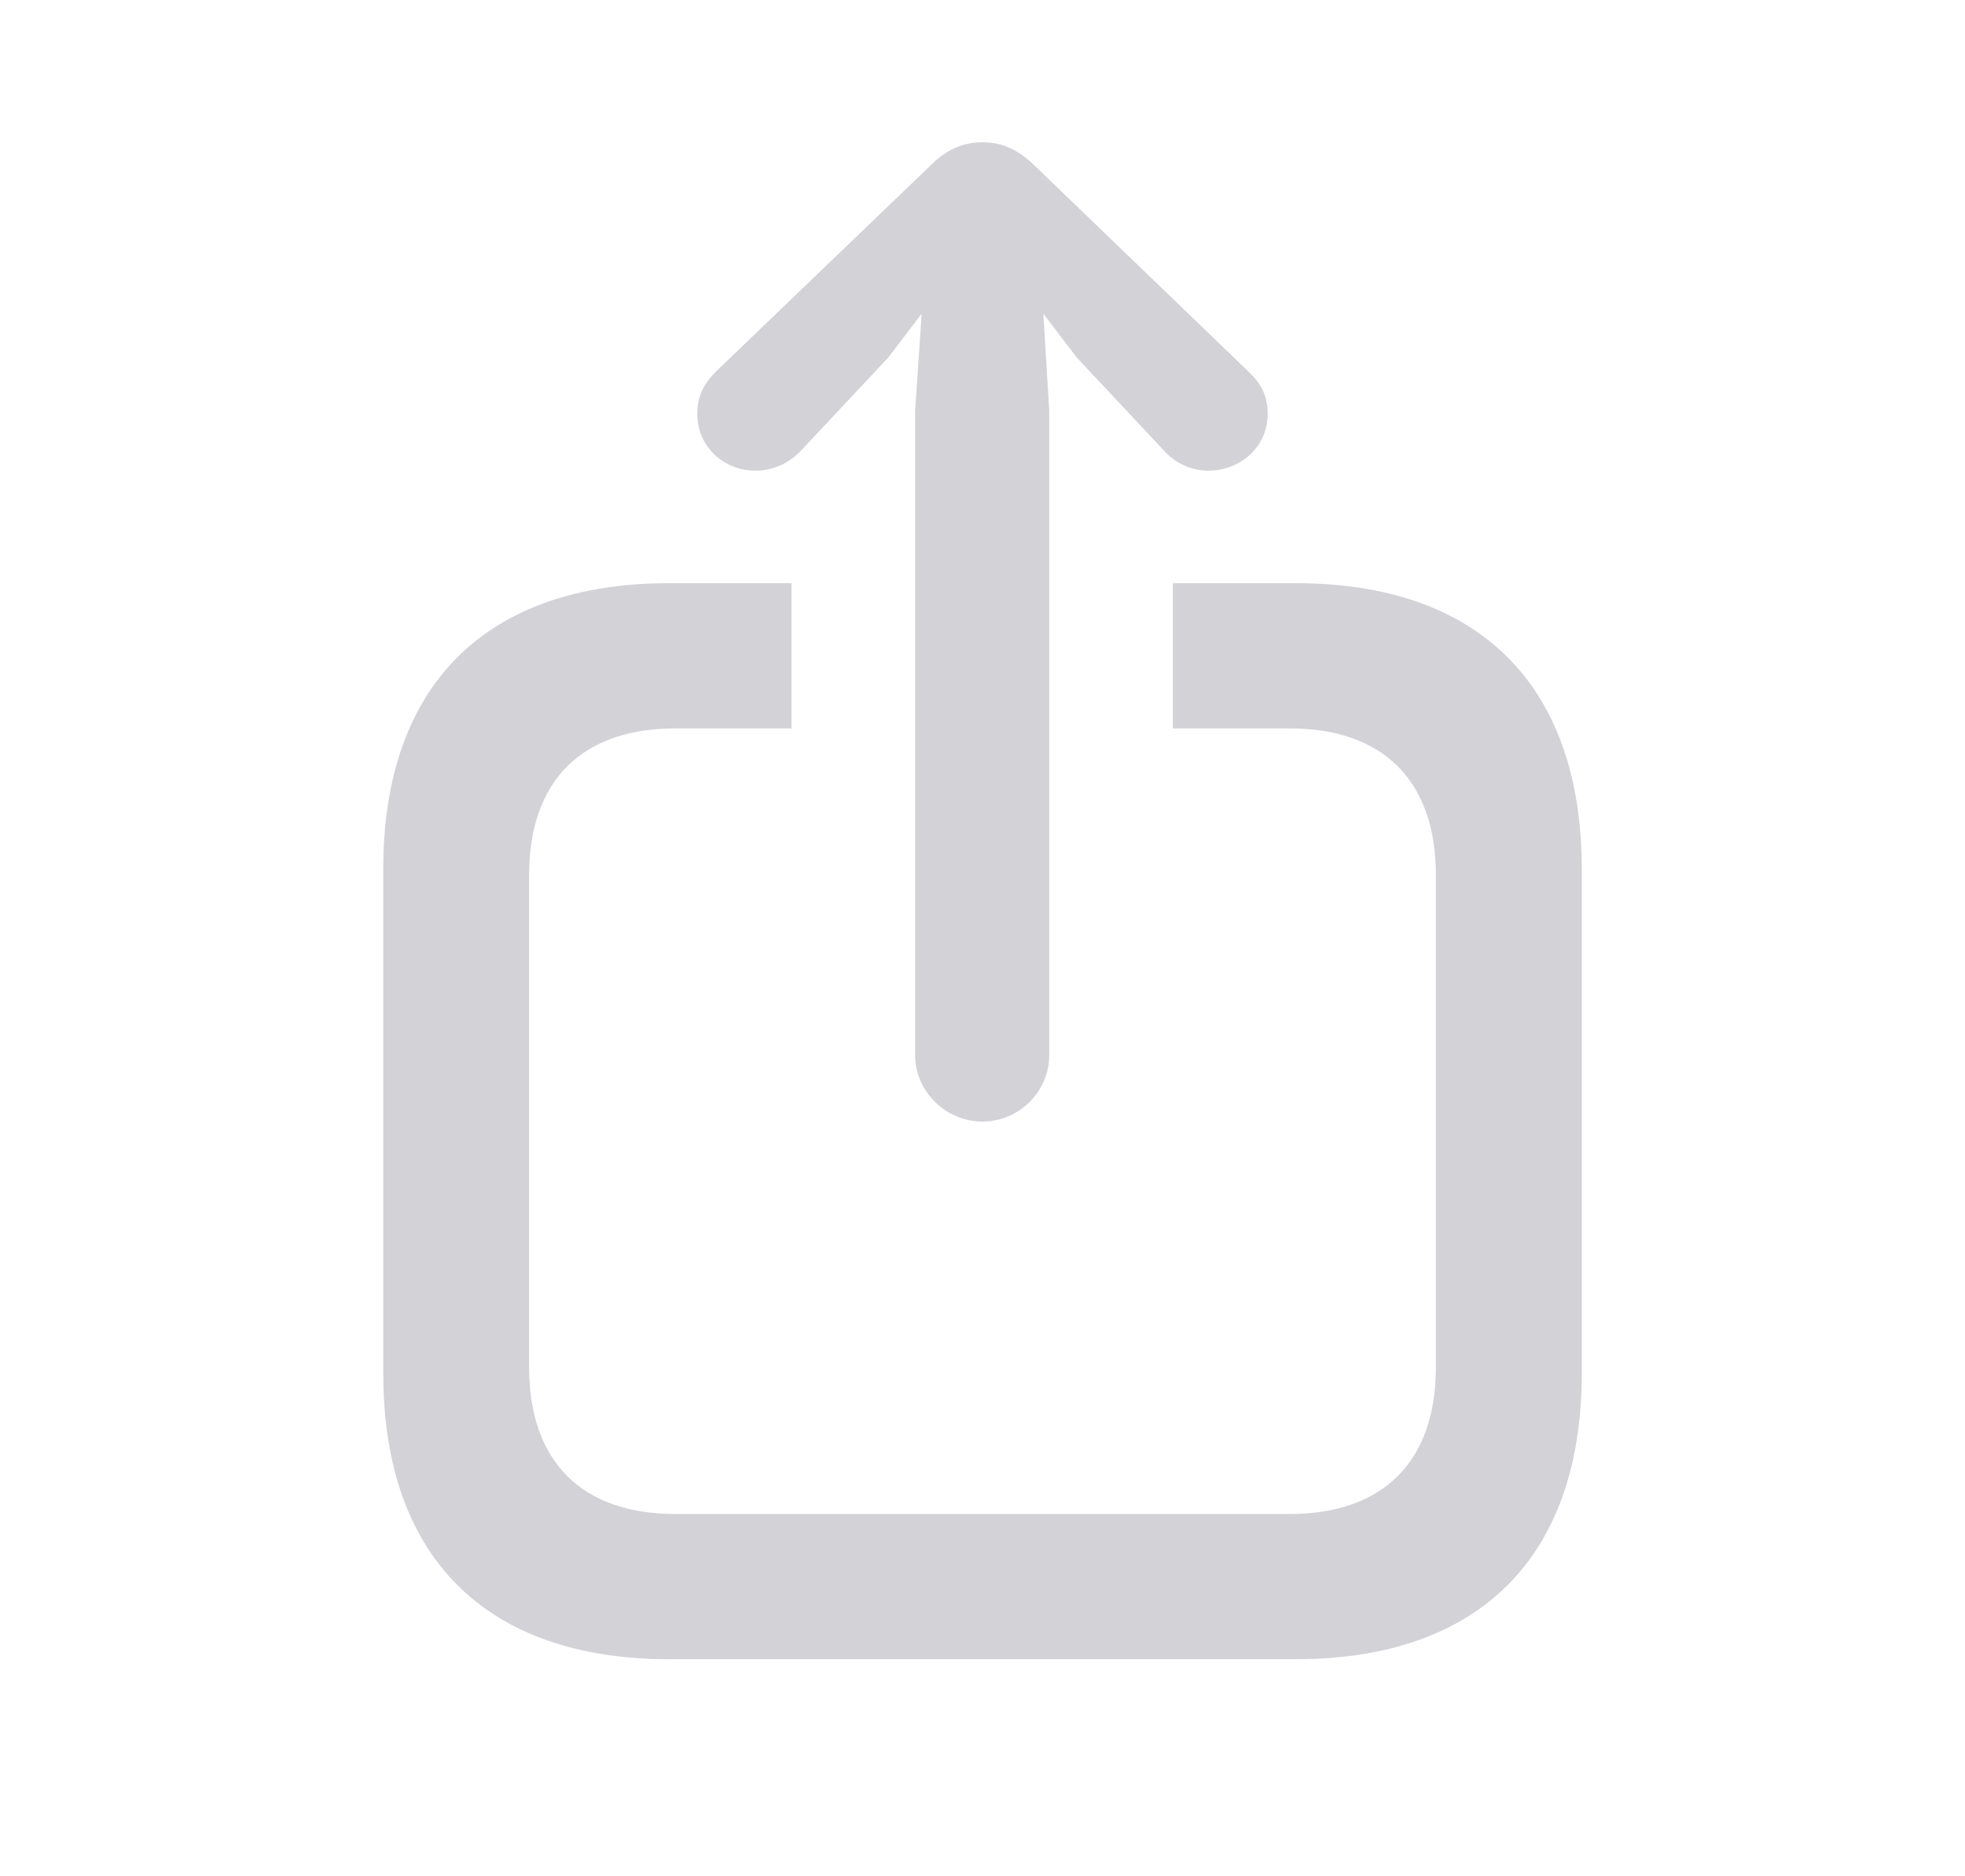
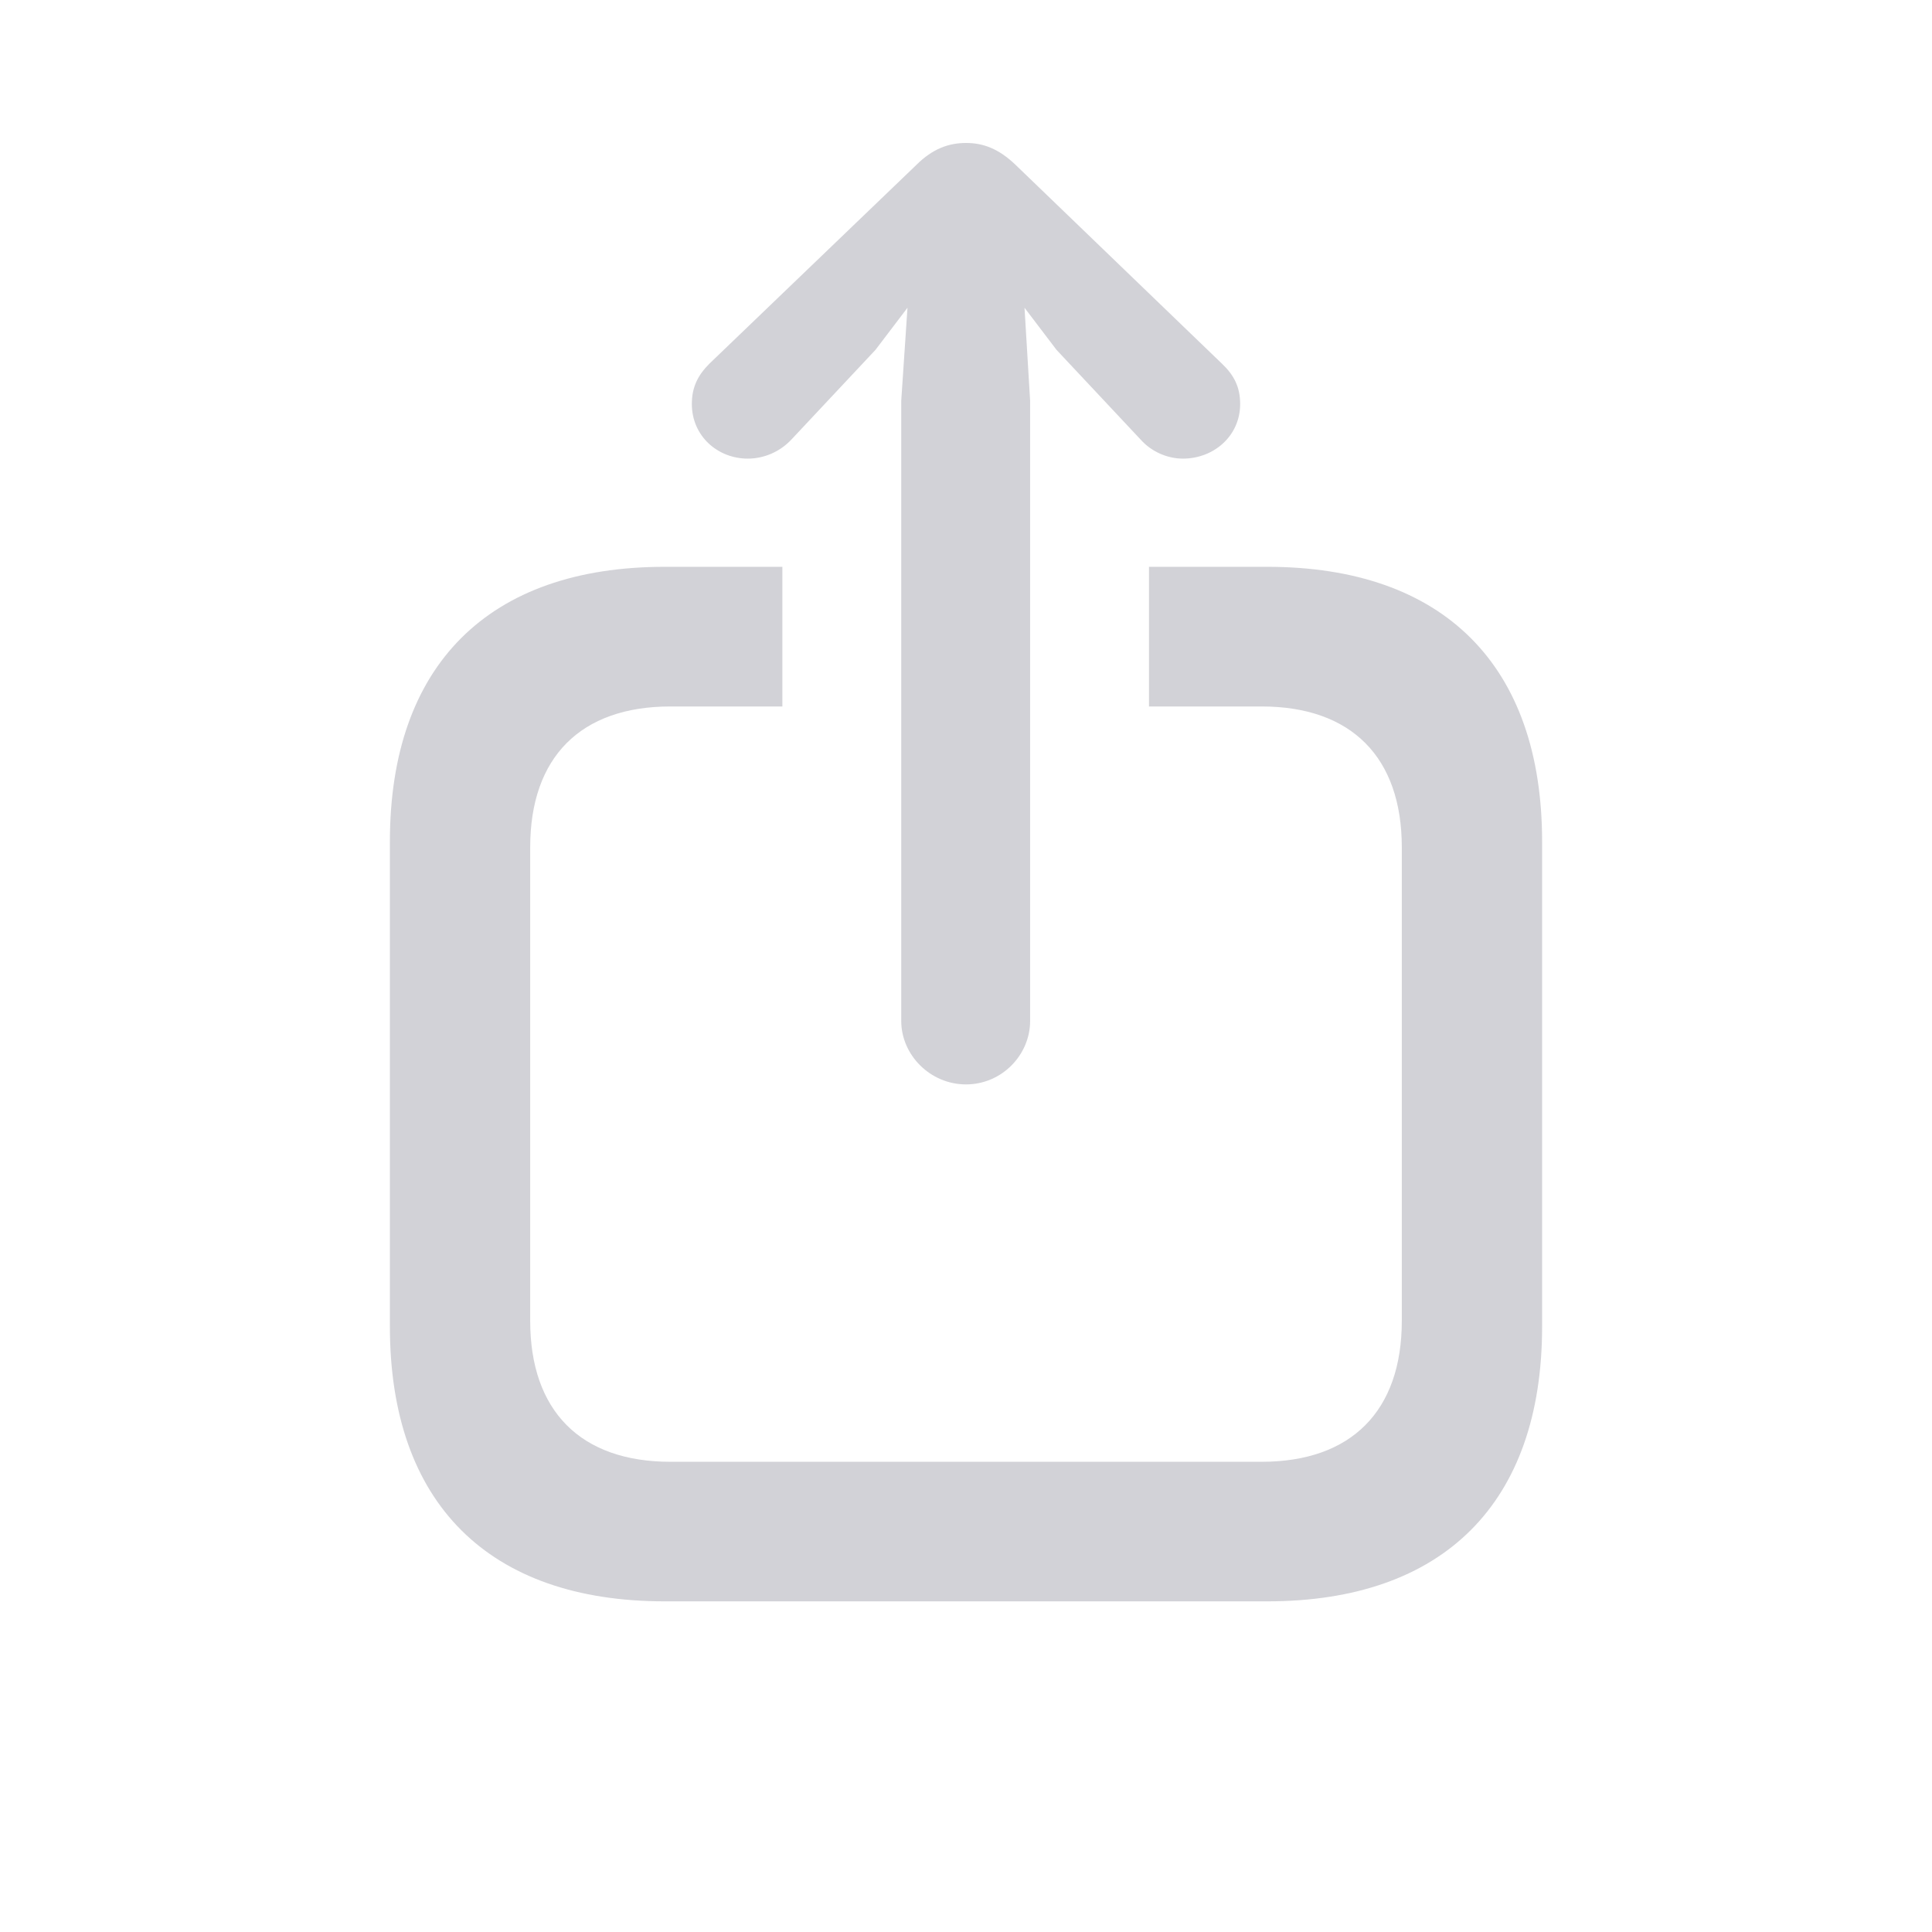
- <svg xmlns="http://www.w3.org/2000/svg" width="22" height="21" viewBox="0 0 22 21" fill="none">
-   <path d="M11 12.558C10.582 12.558 10.246 12.213 10.246 11.818V4.596L10.319 3.512L9.945 4.003L8.964 5.05C8.832 5.189 8.649 5.27 8.459 5.27C8.107 5.27 7.807 5.006 7.807 4.633C7.807 4.435 7.88 4.296 8.012 4.164L10.421 1.85C10.612 1.659 10.802 1.593 11 1.593C11.198 1.593 11.381 1.659 11.579 1.85L13.981 4.164C14.12 4.296 14.193 4.435 14.193 4.633C14.193 5.006 13.886 5.27 13.527 5.27C13.344 5.27 13.161 5.189 13.036 5.05L12.055 4.003L11.681 3.512L11.747 4.596V11.818C11.747 12.213 11.418 12.558 11 12.558ZM7.492 18.578C5.441 18.578 4.291 17.436 4.291 15.377V9.73C4.291 7.672 5.441 6.53 7.492 6.53H8.861V8.156H7.558C6.51 8.156 5.924 8.749 5.924 9.796V15.312C5.924 16.359 6.51 16.952 7.558 16.952H14.442C15.49 16.952 16.076 16.359 16.076 15.312V9.796C16.076 8.749 15.49 8.156 14.442 8.156H13.131V6.53H14.508C16.559 6.53 17.709 7.672 17.709 9.73V15.377C17.709 17.436 16.559 18.578 14.508 18.578H7.492Z" fill="#D2D2D7" style="fill:#D2D2D7;fill:color(display-p3 0.824 0.824 0.843);fill-opacity:1;" />
+ <svg xmlns="http://www.w3.org/2000/svg" width="21" height="21" viewBox="0 0 21 21" fill="none">
+   <path d="M10.5 11.787C10.11 11.787 9.796 11.466 9.796 11.097V4.356L9.864 3.345L9.516 3.803L8.6 4.78C8.477 4.91 8.306 4.985 8.128 4.985C7.8 4.985 7.52 4.739 7.52 4.391C7.52 4.206 7.588 4.076 7.711 3.953L9.96 1.793C10.138 1.615 10.315 1.554 10.5 1.554C10.685 1.554 10.855 1.615 11.04 1.793L13.282 3.953C13.412 4.076 13.48 4.206 13.48 4.391C13.48 4.739 13.193 4.985 12.858 4.985C12.688 4.985 12.517 4.91 12.4 4.78L11.484 3.803L11.136 3.345L11.197 4.356V11.097C11.197 11.466 10.89 11.787 10.5 11.787ZM7.226 17.406C5.312 17.406 4.238 16.34 4.238 14.419V9.148C4.238 7.228 5.312 6.161 7.226 6.161H8.504V7.679H7.287C6.31 7.679 5.763 8.232 5.763 9.21V14.357C5.763 15.335 6.31 15.889 7.287 15.889H13.713C14.69 15.889 15.237 15.335 15.237 14.357V9.21C15.237 8.232 14.69 7.679 13.713 7.679H12.489V6.161H13.774C15.688 6.161 16.762 7.228 16.762 9.148V14.419C16.762 16.34 15.688 17.406 13.774 17.406H7.226Z" fill="#D2D2D7" style="fill:#D2D2D7;fill:color(display-p3 0.824 0.824 0.843);fill-opacity:1;" />
</svg>
